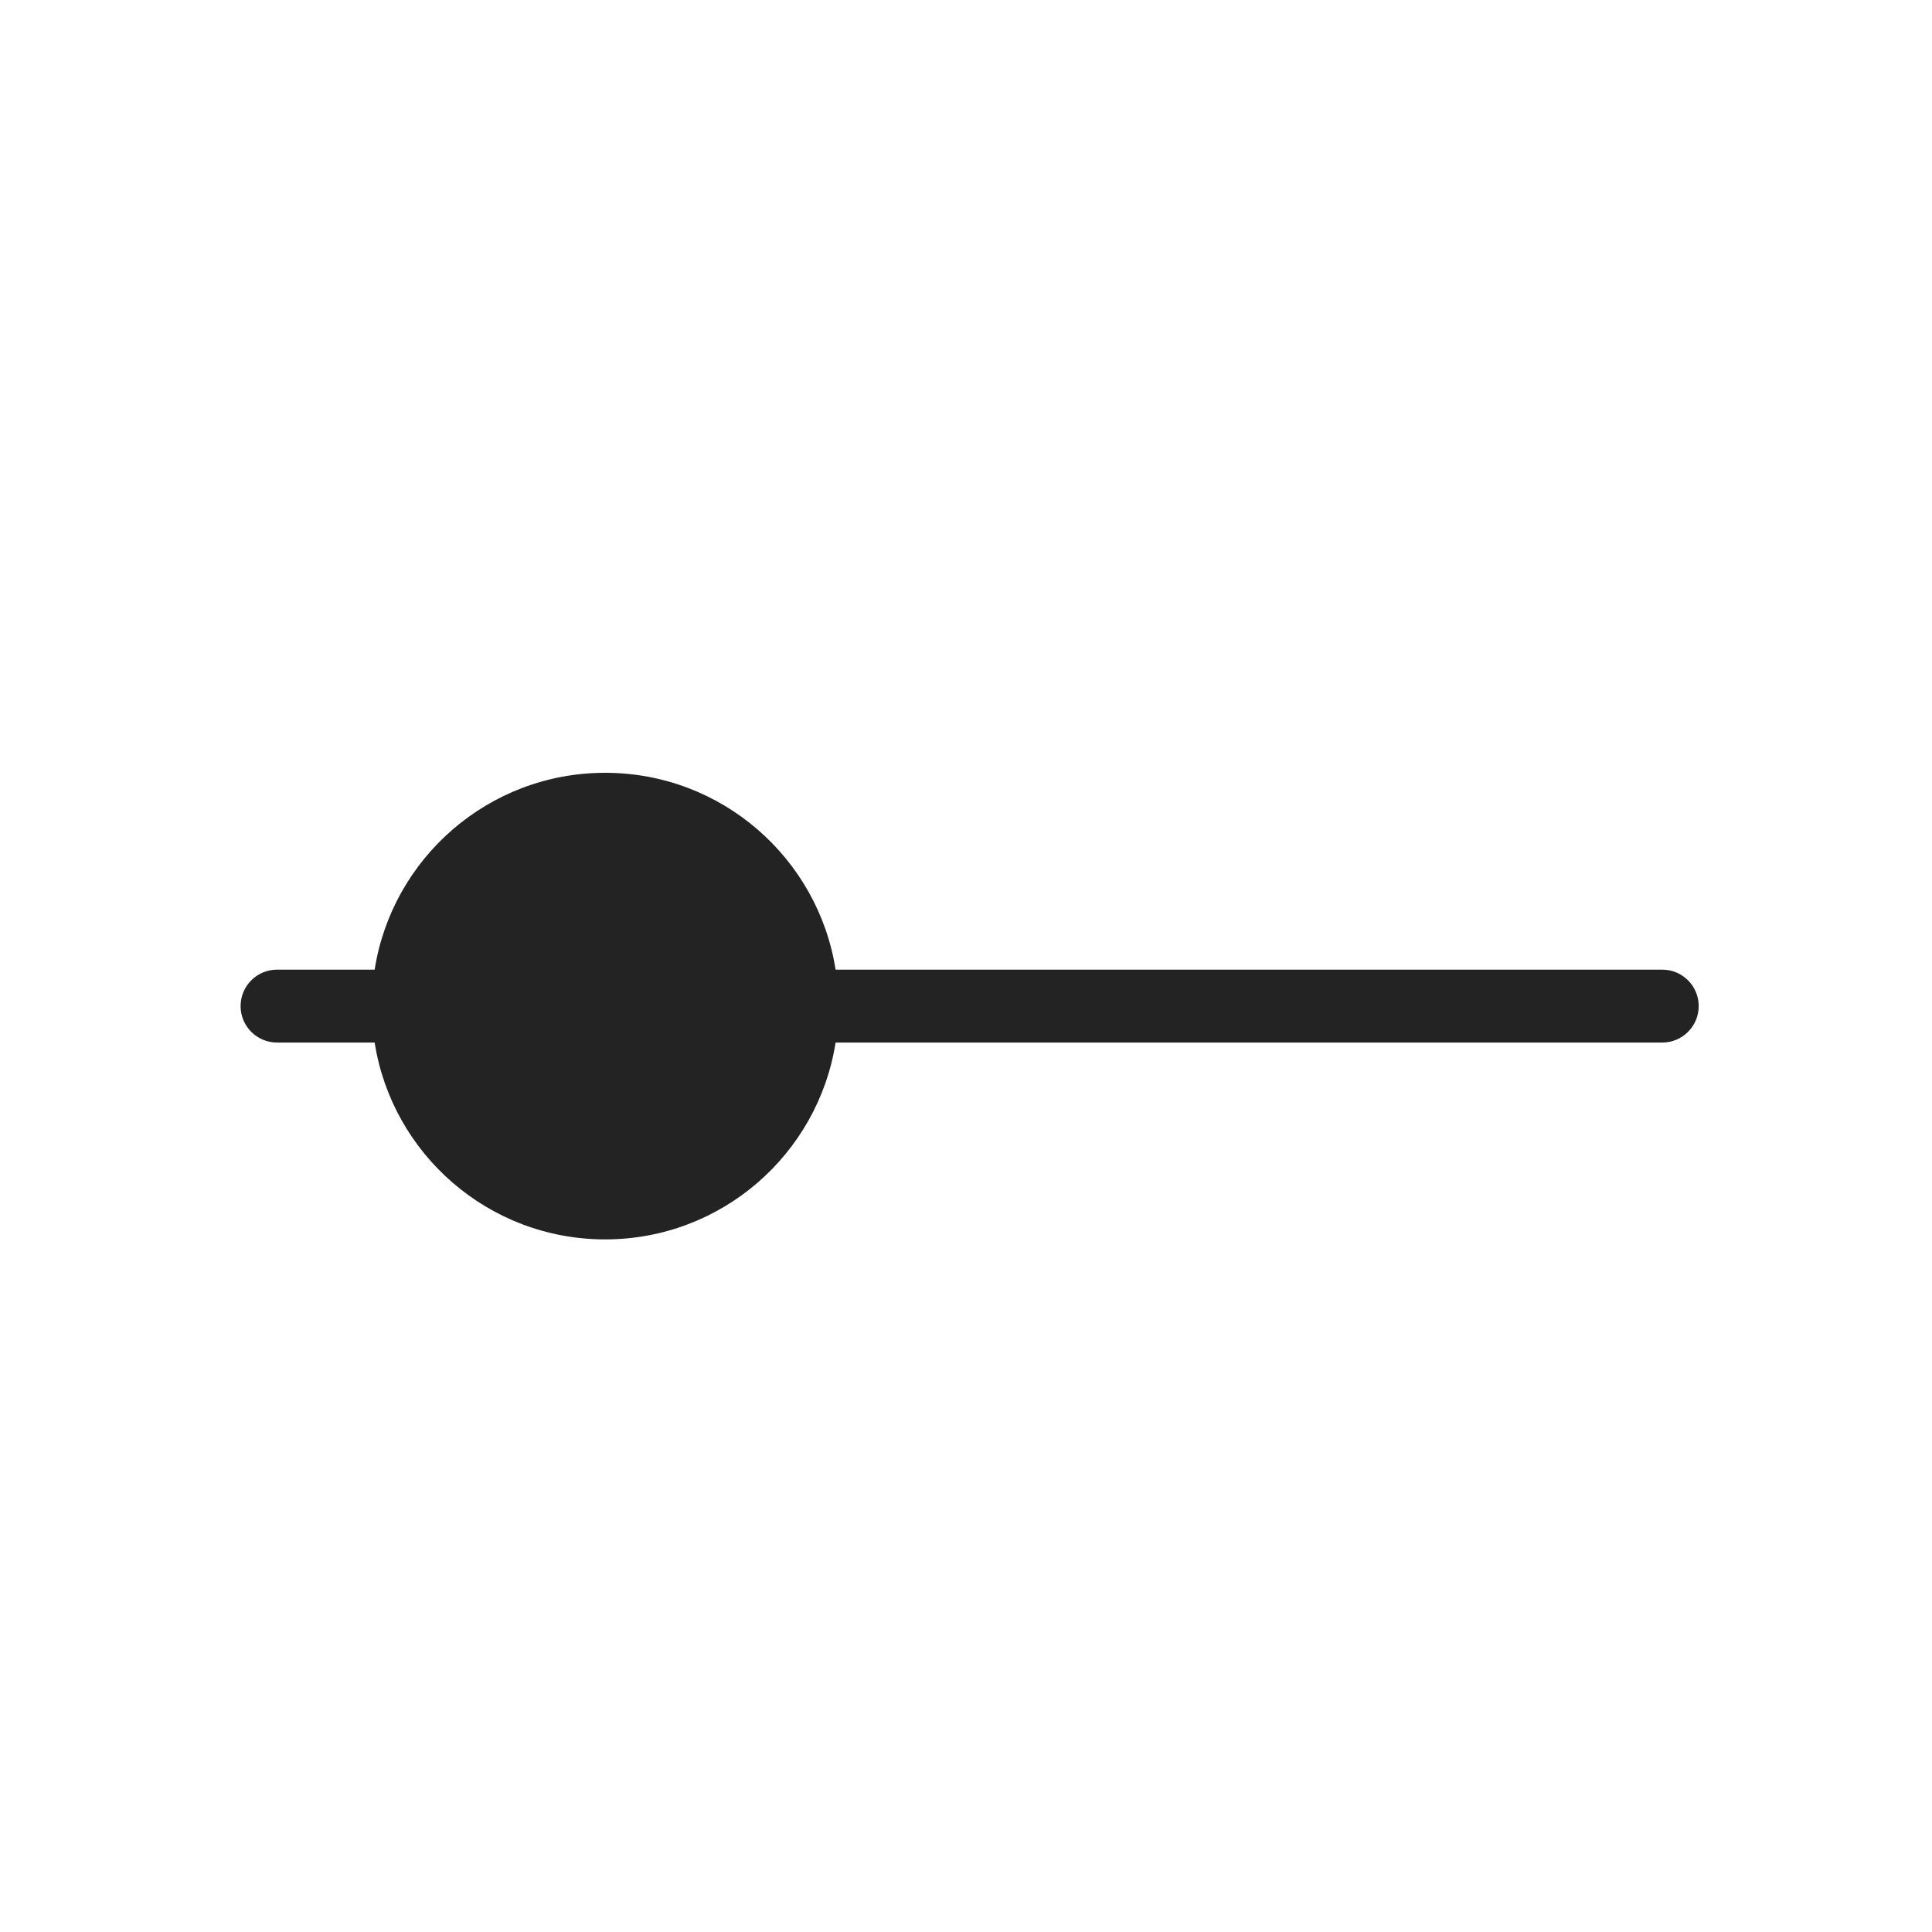
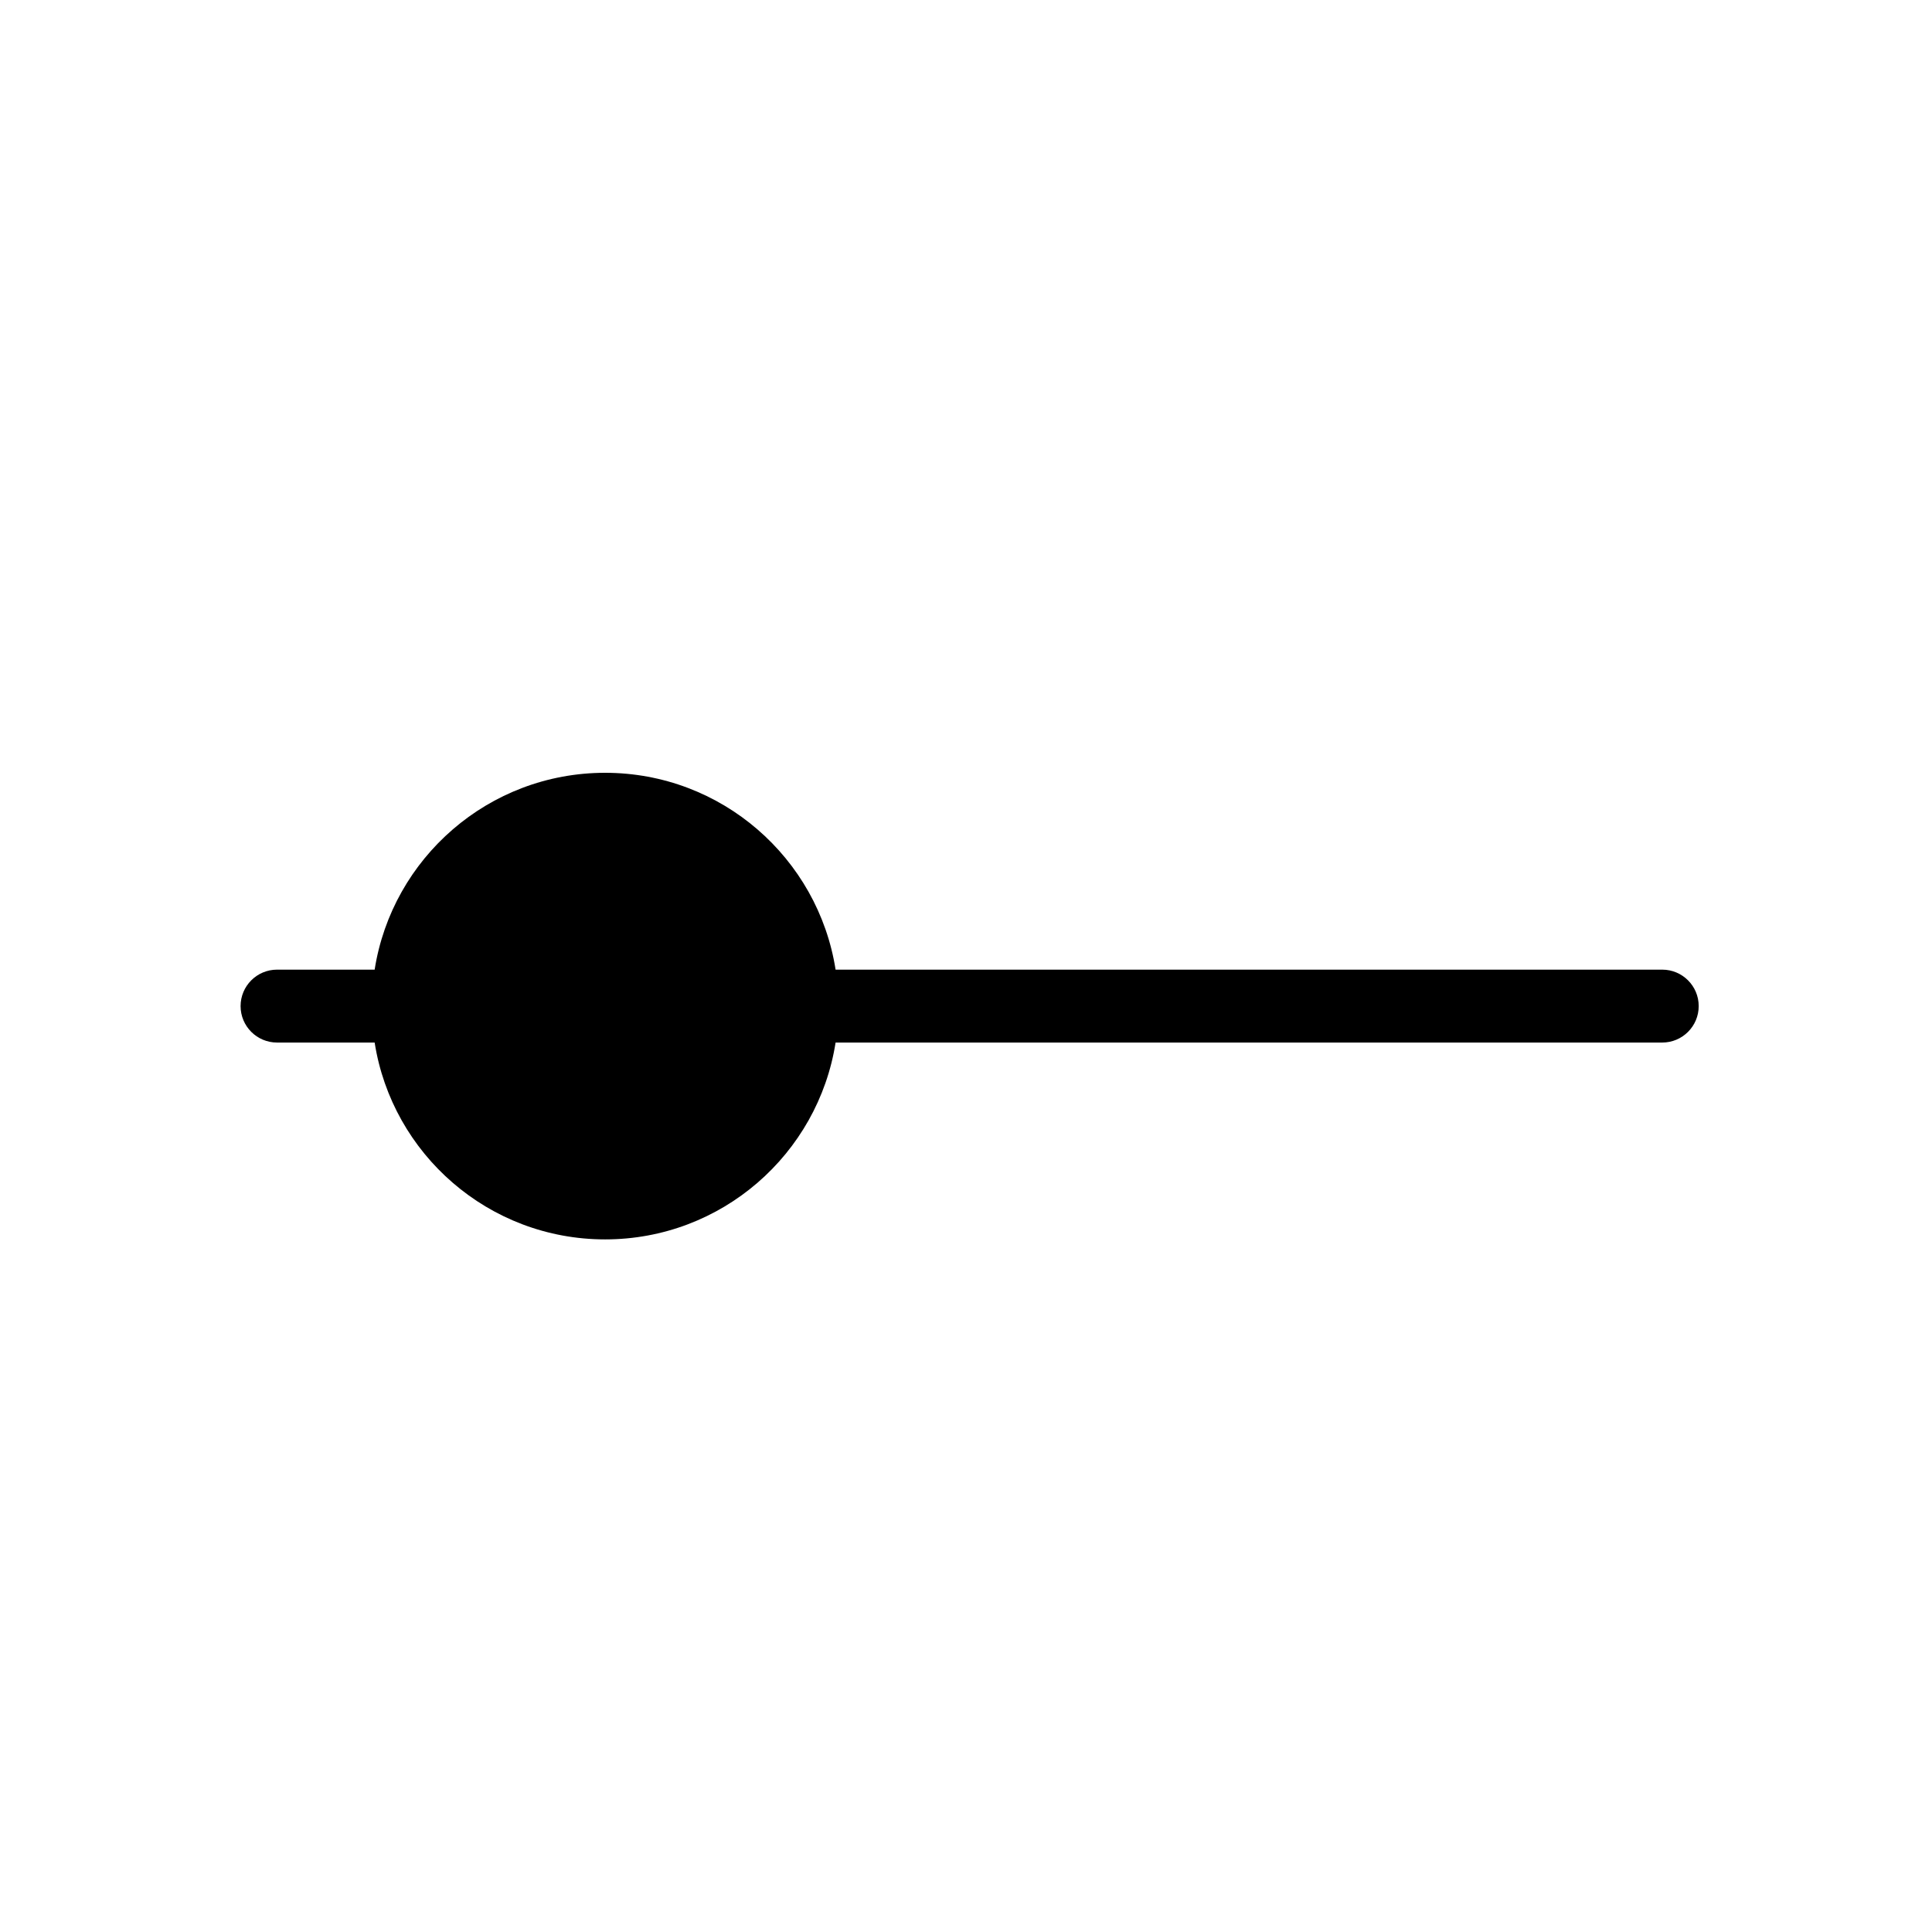
- <svg xmlns="http://www.w3.org/2000/svg" width="265" height="265" viewBox="0 0 265 265" fill="none">
-   <path fill-rule="evenodd" clip-rule="evenodd" d="M114.612 133L228 133C230.761 133 233 135.239 233 138C233 140.762 230.761 143 228 143L114.612 143C112.211 158.298 98.972 170 83 170C67.028 170 53.789 158.298 51.388 143L38 143C35.239 143 33 140.761 33 138C33 135.239 35.239 133 38 133L51.388 133C53.789 117.702 67.028 106 83 106C98.972 106 112.211 117.702 114.612 133Z" fill="#232323" />
+ <svg xmlns="http://www.w3.org/2000/svg" width="265" height="265" viewBox="0 0 265 265">
+   <path fill-rule="evenodd" clip-rule="evenodd" d="M114.612 133L228 133C230.761 133 233 135.239 233 138C233 140.762 230.761 143 228 143L114.612 143C112.211 158.298 98.972 170 83 170C67.028 170 53.789 158.298 51.388 143L38 143C35.239 143 33 140.761 33 138C33 135.239 35.239 133 38 133L51.388 133C53.789 117.702 67.028 106 83 106C98.972 106 112.211 117.702 114.612 133Z" />
</svg>
